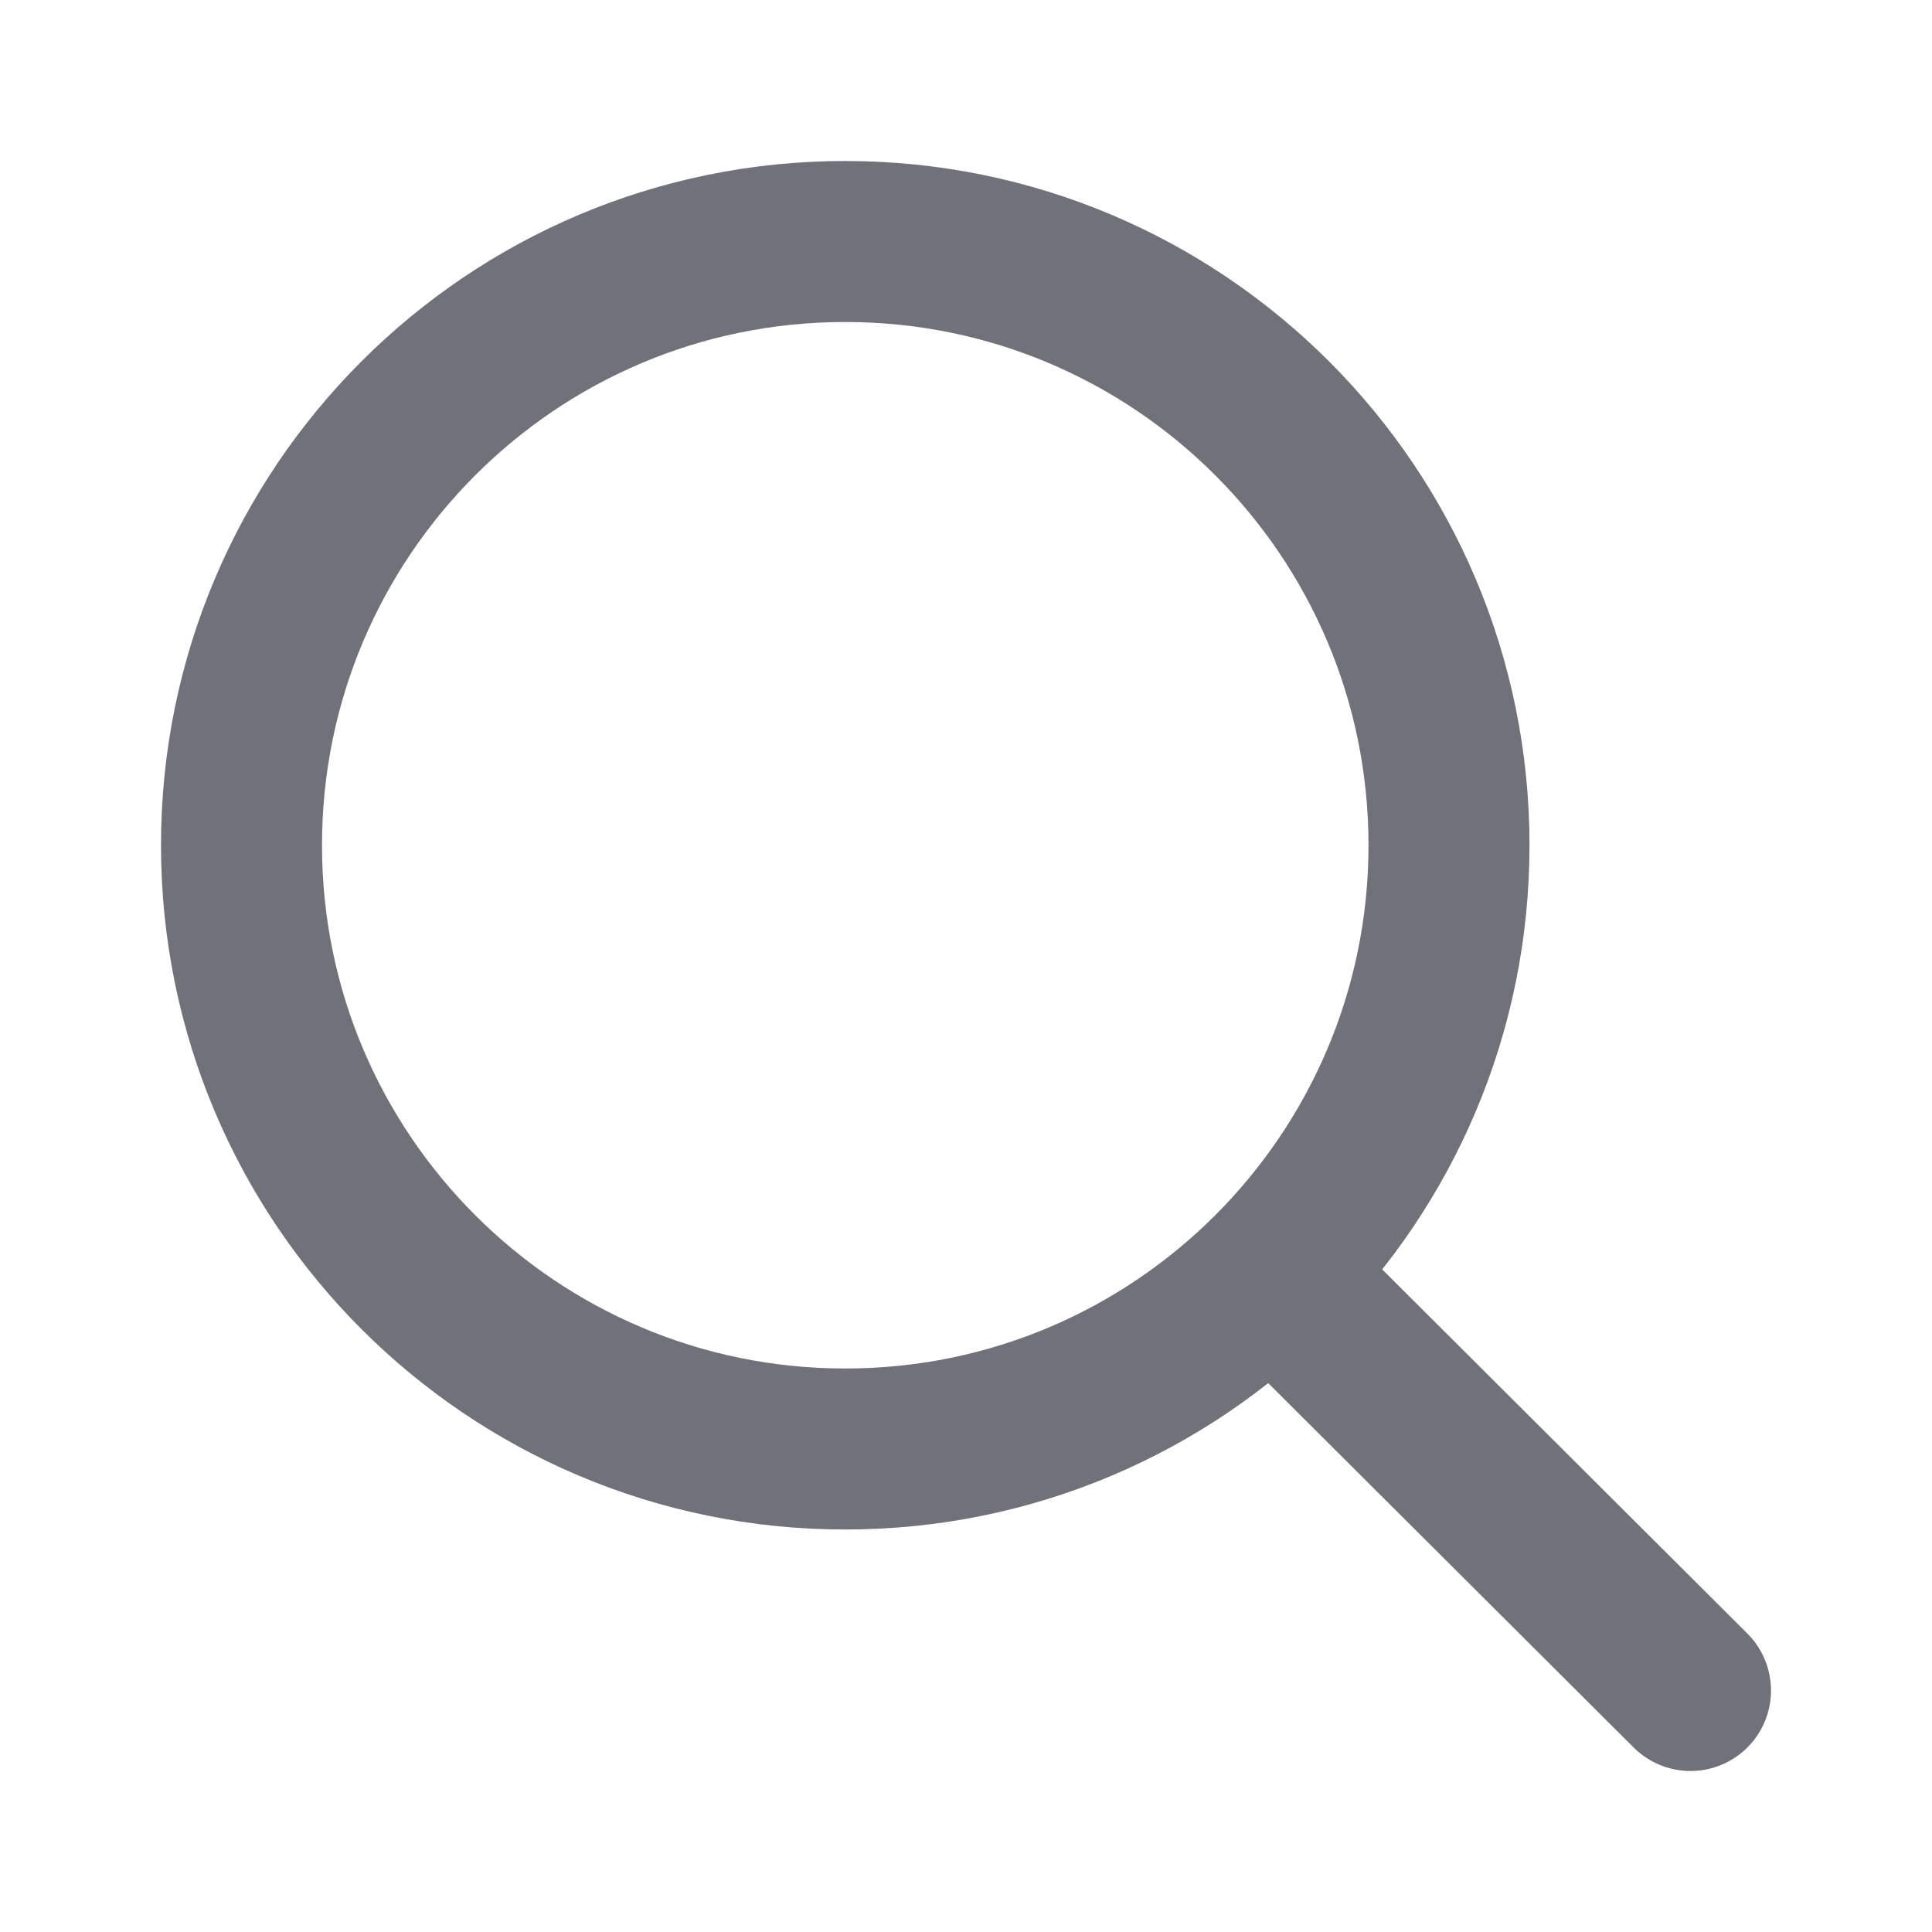
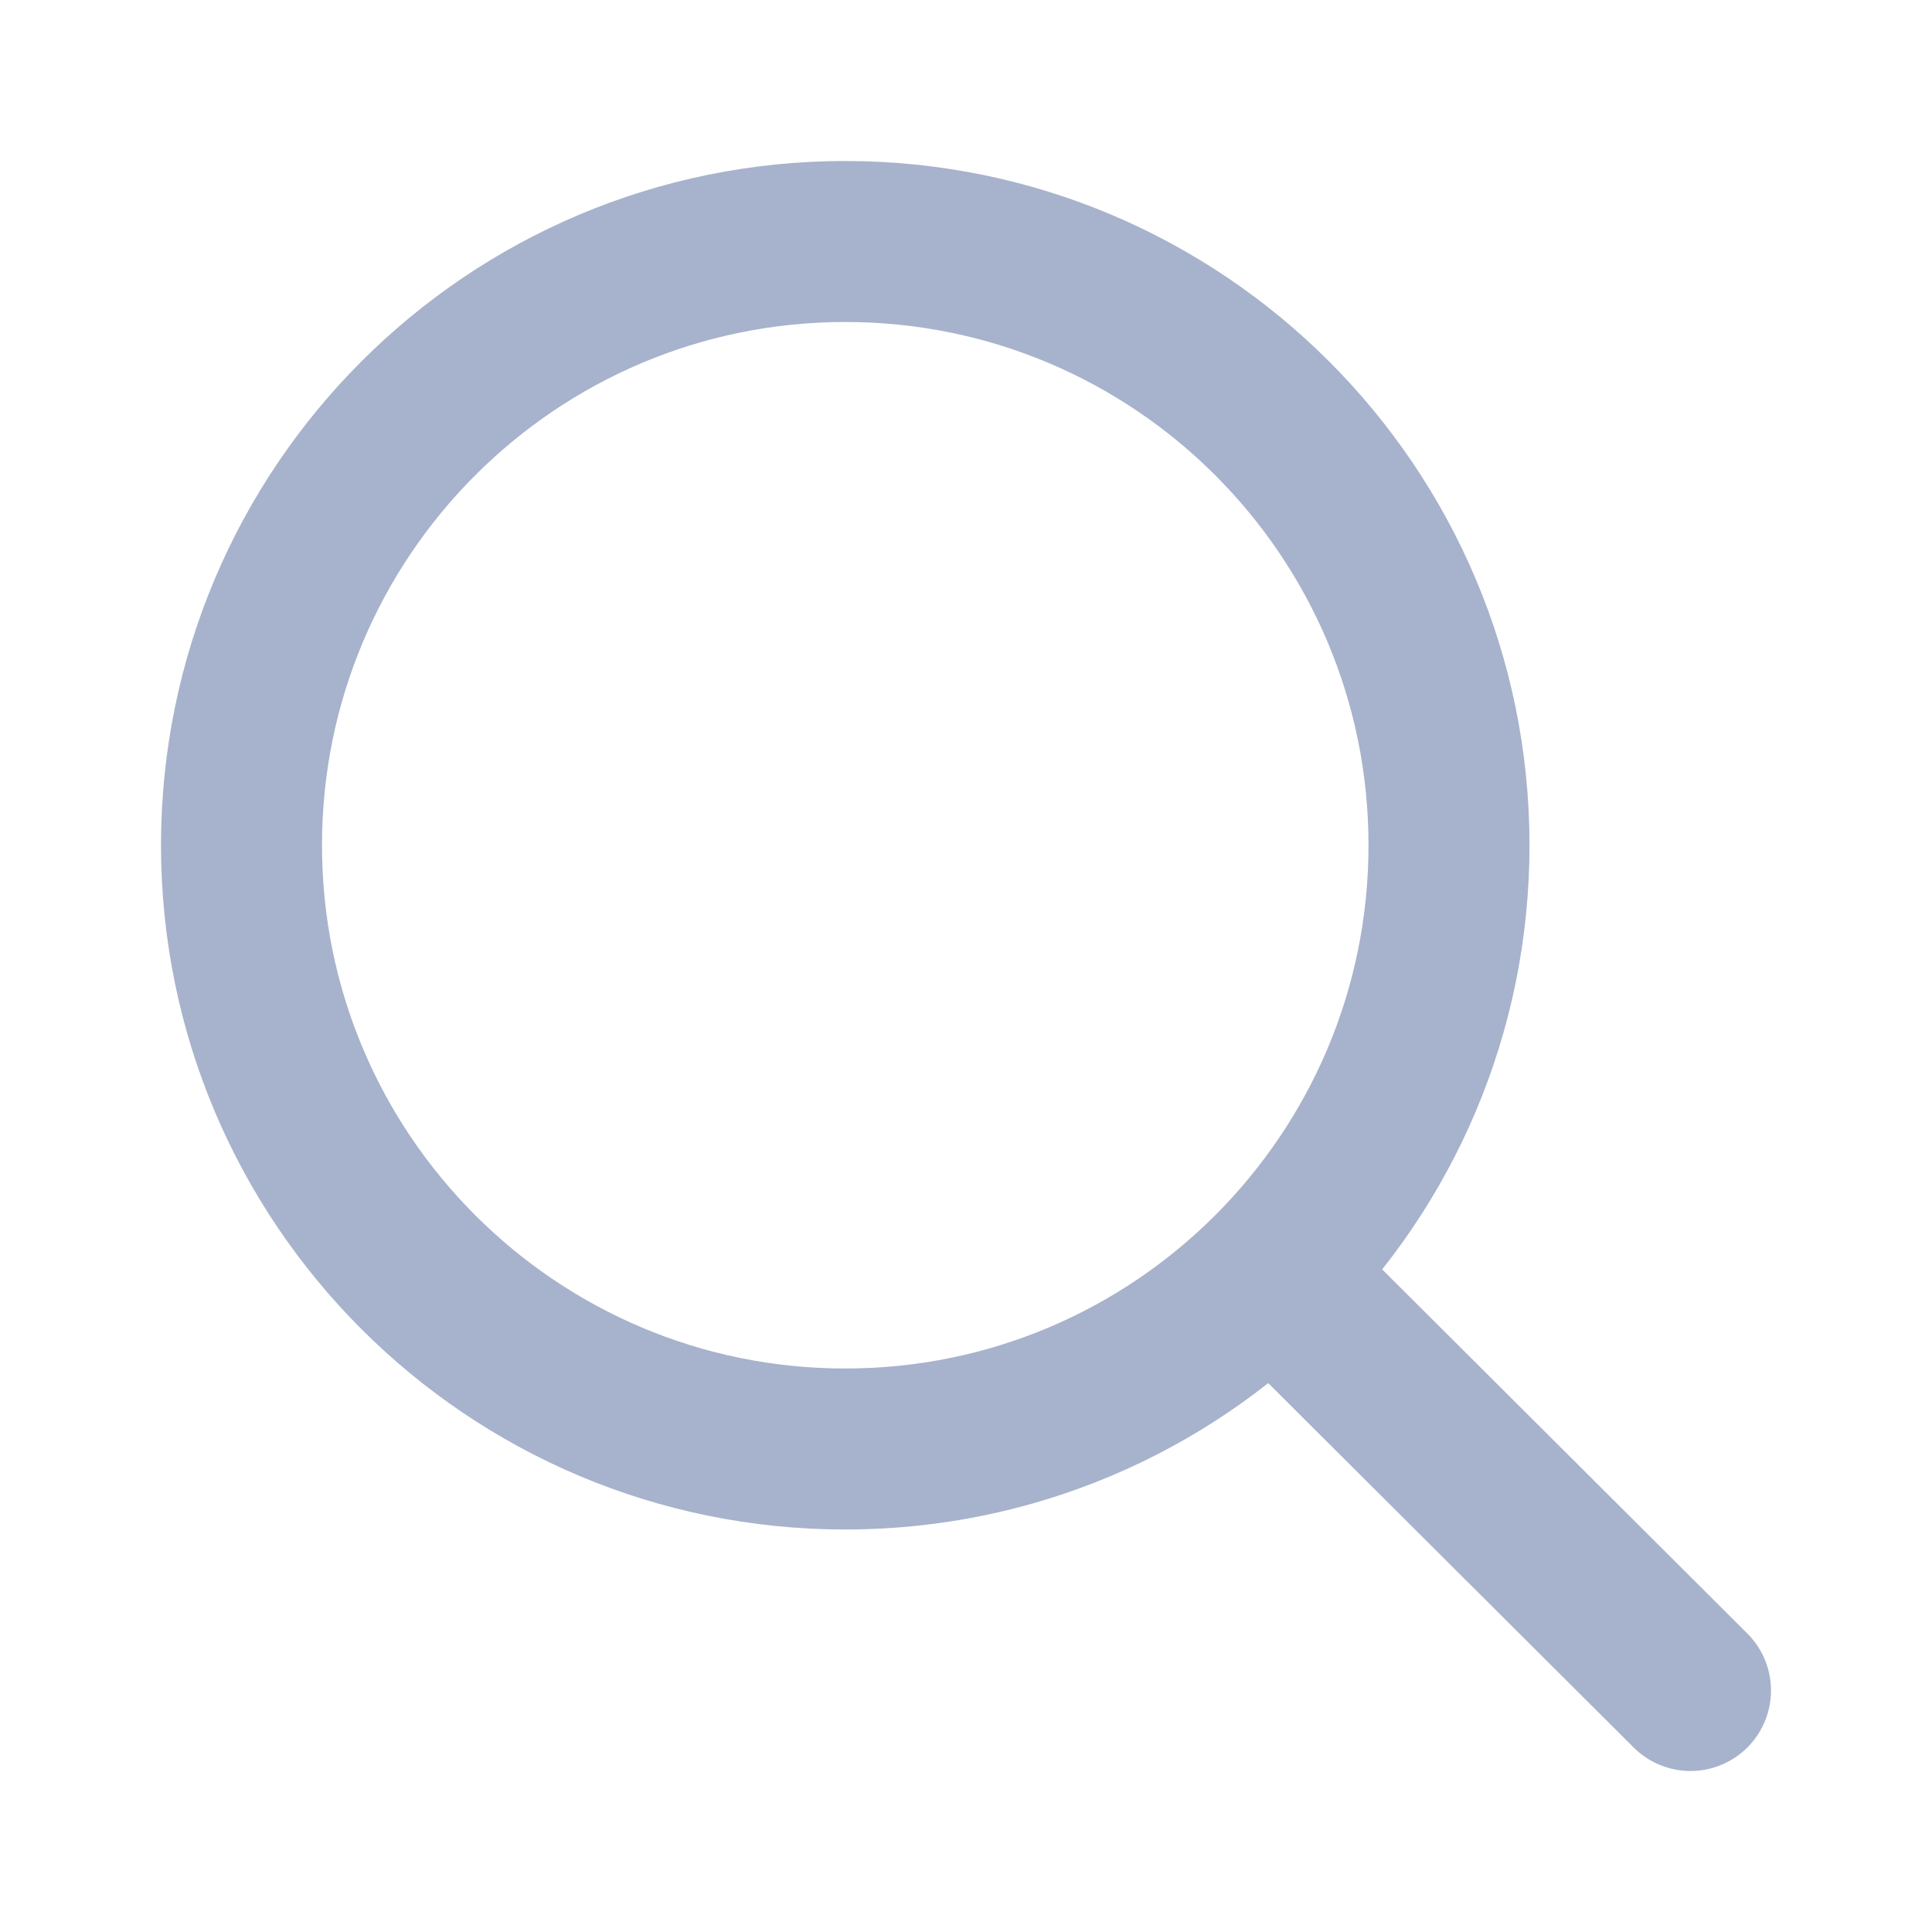
- <svg xmlns="http://www.w3.org/2000/svg" width="25px" height="25px" viewBox="0 0 24 24" fill="none">
+ <svg xmlns="http://www.w3.org/2000/svg" width="22px" height="22px" viewBox="0 0 24 24" fill="none">
  <g id="SVGRepo_bgCarrier" stroke-width="0" />
  <g id="SVGRepo_tracerCarrier" stroke-linecap="round" stroke-linejoin="round" />
  <g id="SVGRepo_iconCarrier">
-     <path d="M15.796 15.811L21 21M18 10.5C18 14.642 14.642 18 10.5 18C6.358 18 3 14.642 3 10.5C3 6.358 6.358 3 10.5 3C14.642 3 18 6.358 18 10.5Z" stroke="#71717a" stroke-width="2" stroke-linecap="round" stroke-linejoin="round" />
+     <path d="M15.796 15.811L21 21M18 10.5C18 14.642 14.642 18 10.5 18C6.358 18 3 14.642 3 10.5C3 6.358 6.358 3 10.5 3C14.642 3 18 6.358 18 10.5Z" stroke="#a7b3cc" stroke-width="2" stroke-linecap="round" stroke-linejoin="round" />
  </g>
</svg>
